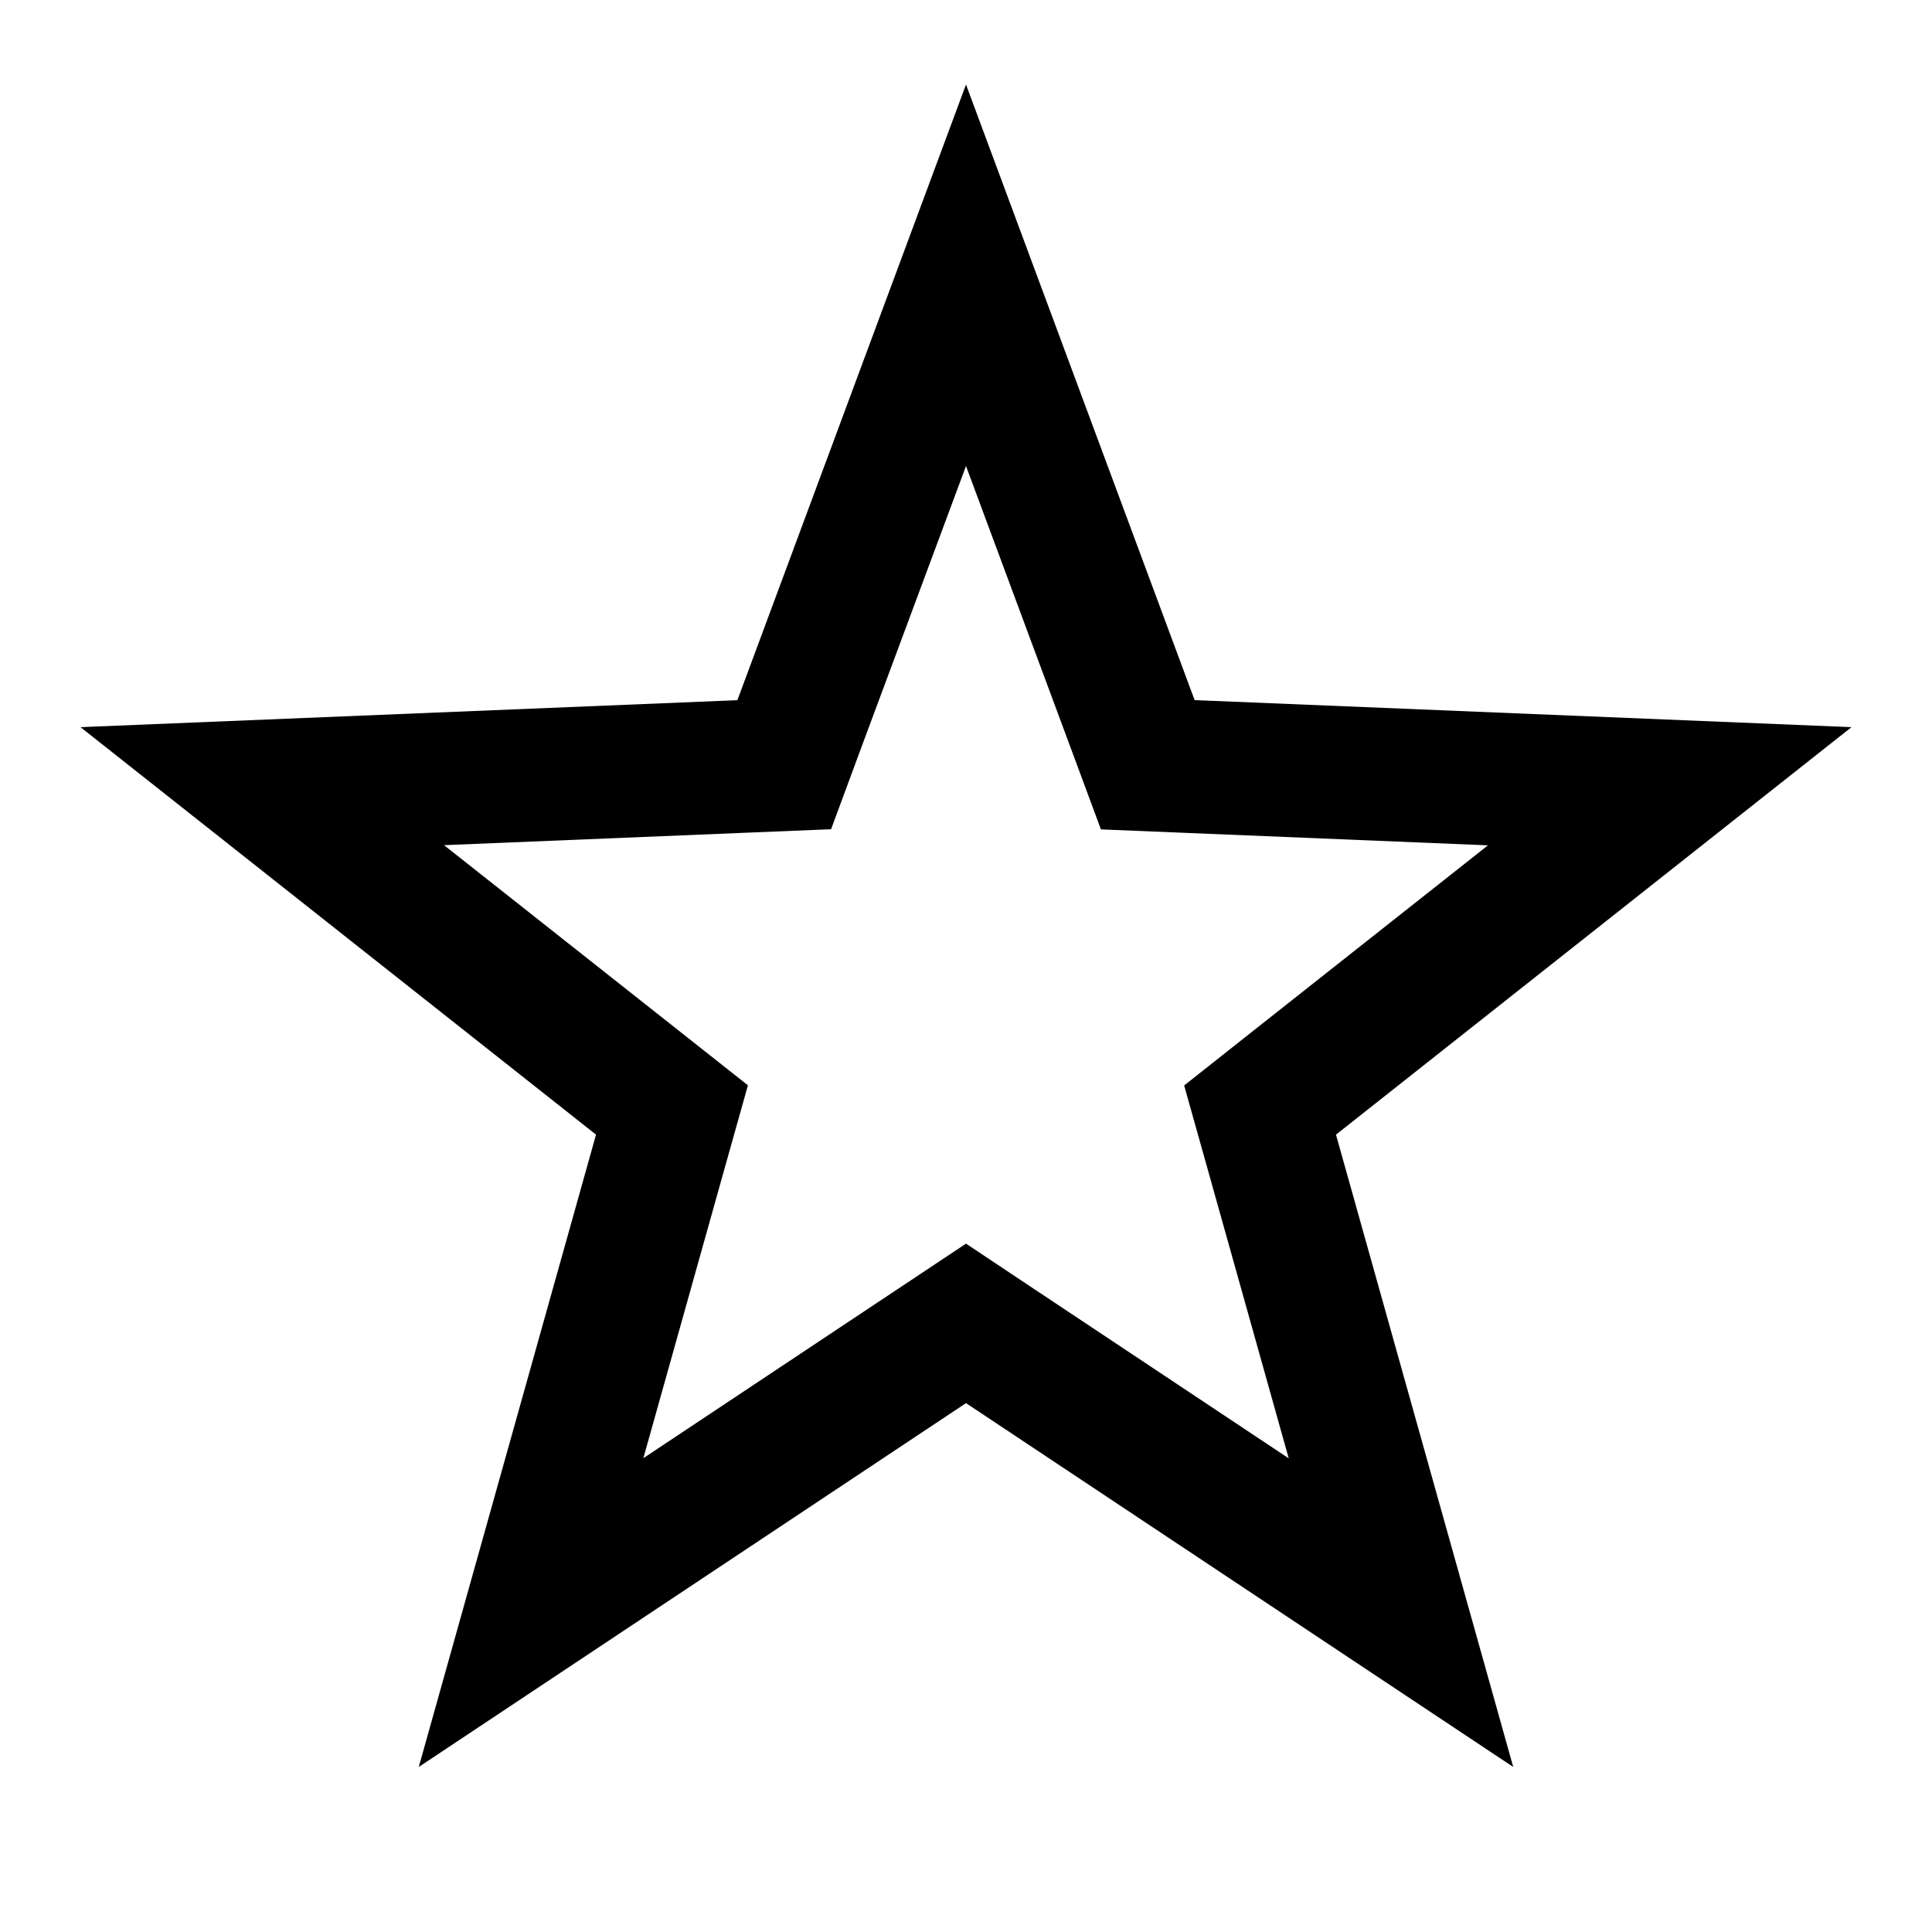
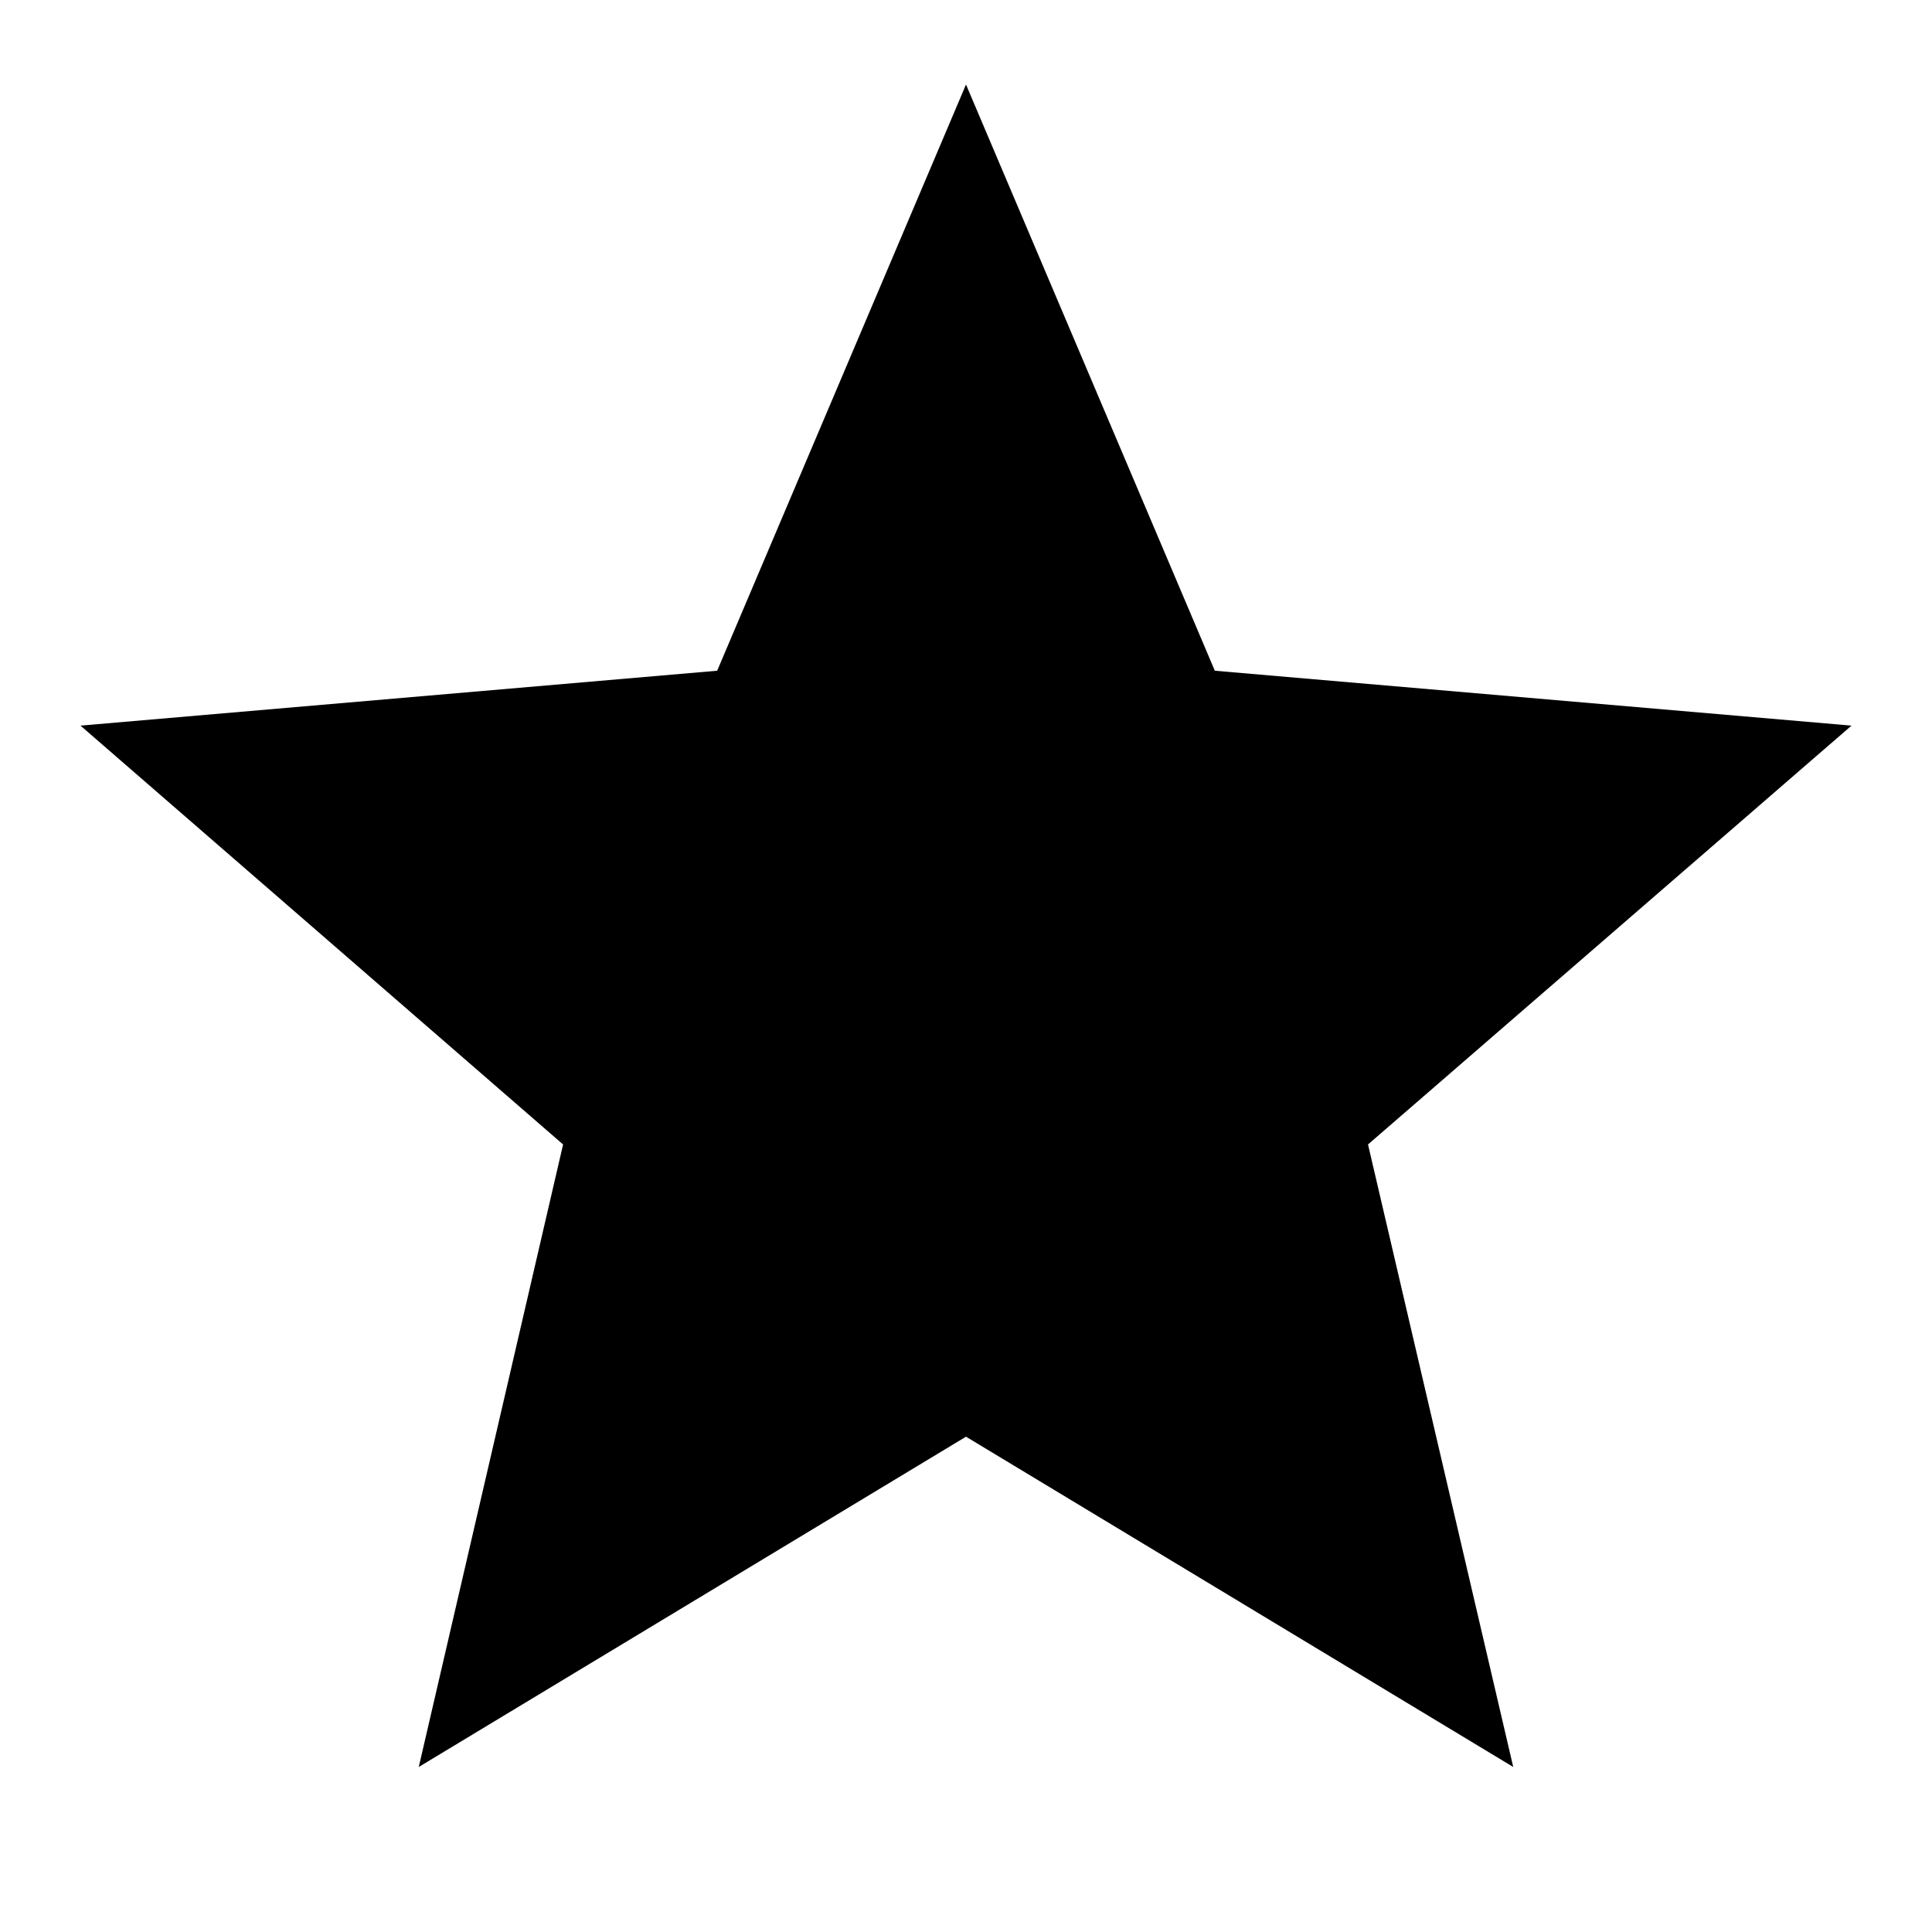
<svg xmlns="http://www.w3.org/2000/svg" width="512" height="512" viewBox="0 0 24 24" version="1.1" id="svg4">
  <defs id="defs8" />
-   <path fill="#000000" d="m 12,5.789 1.294,3.484 0.382,1.03 1.097,0.045 3.711,0.153 -2.912,2.301 -0.862,0.682 0.297,1.058 1.002,3.574 L 12.913,16.057 12,15.449 11.087,16.056 7.992,18.114 8.994,14.54 9.291,13.482 8.428,12.8 5.516,10.499 9.227,10.346 10.324,10.301 10.705,9.271 12,5.789 M 12,1.05 9.16,8.698 1,9.033 7.404,14.095 5.202,21.95 12,17.43 18.798,21.95 16.596,14.095 23,9.033 14.84,8.697 Z" id="path2" style="stroke-width:1.1" />
+   <path fill="#000000" d="M 12,17.847 18.798,21.95 16.994,14.217 23,9.014 15.091,8.332 12,1.05 8.909,8.332 1,9.014 6.995,14.217 5.202,21.95 Z" id="path2" style="stroke-width:1.1" />
</svg>
